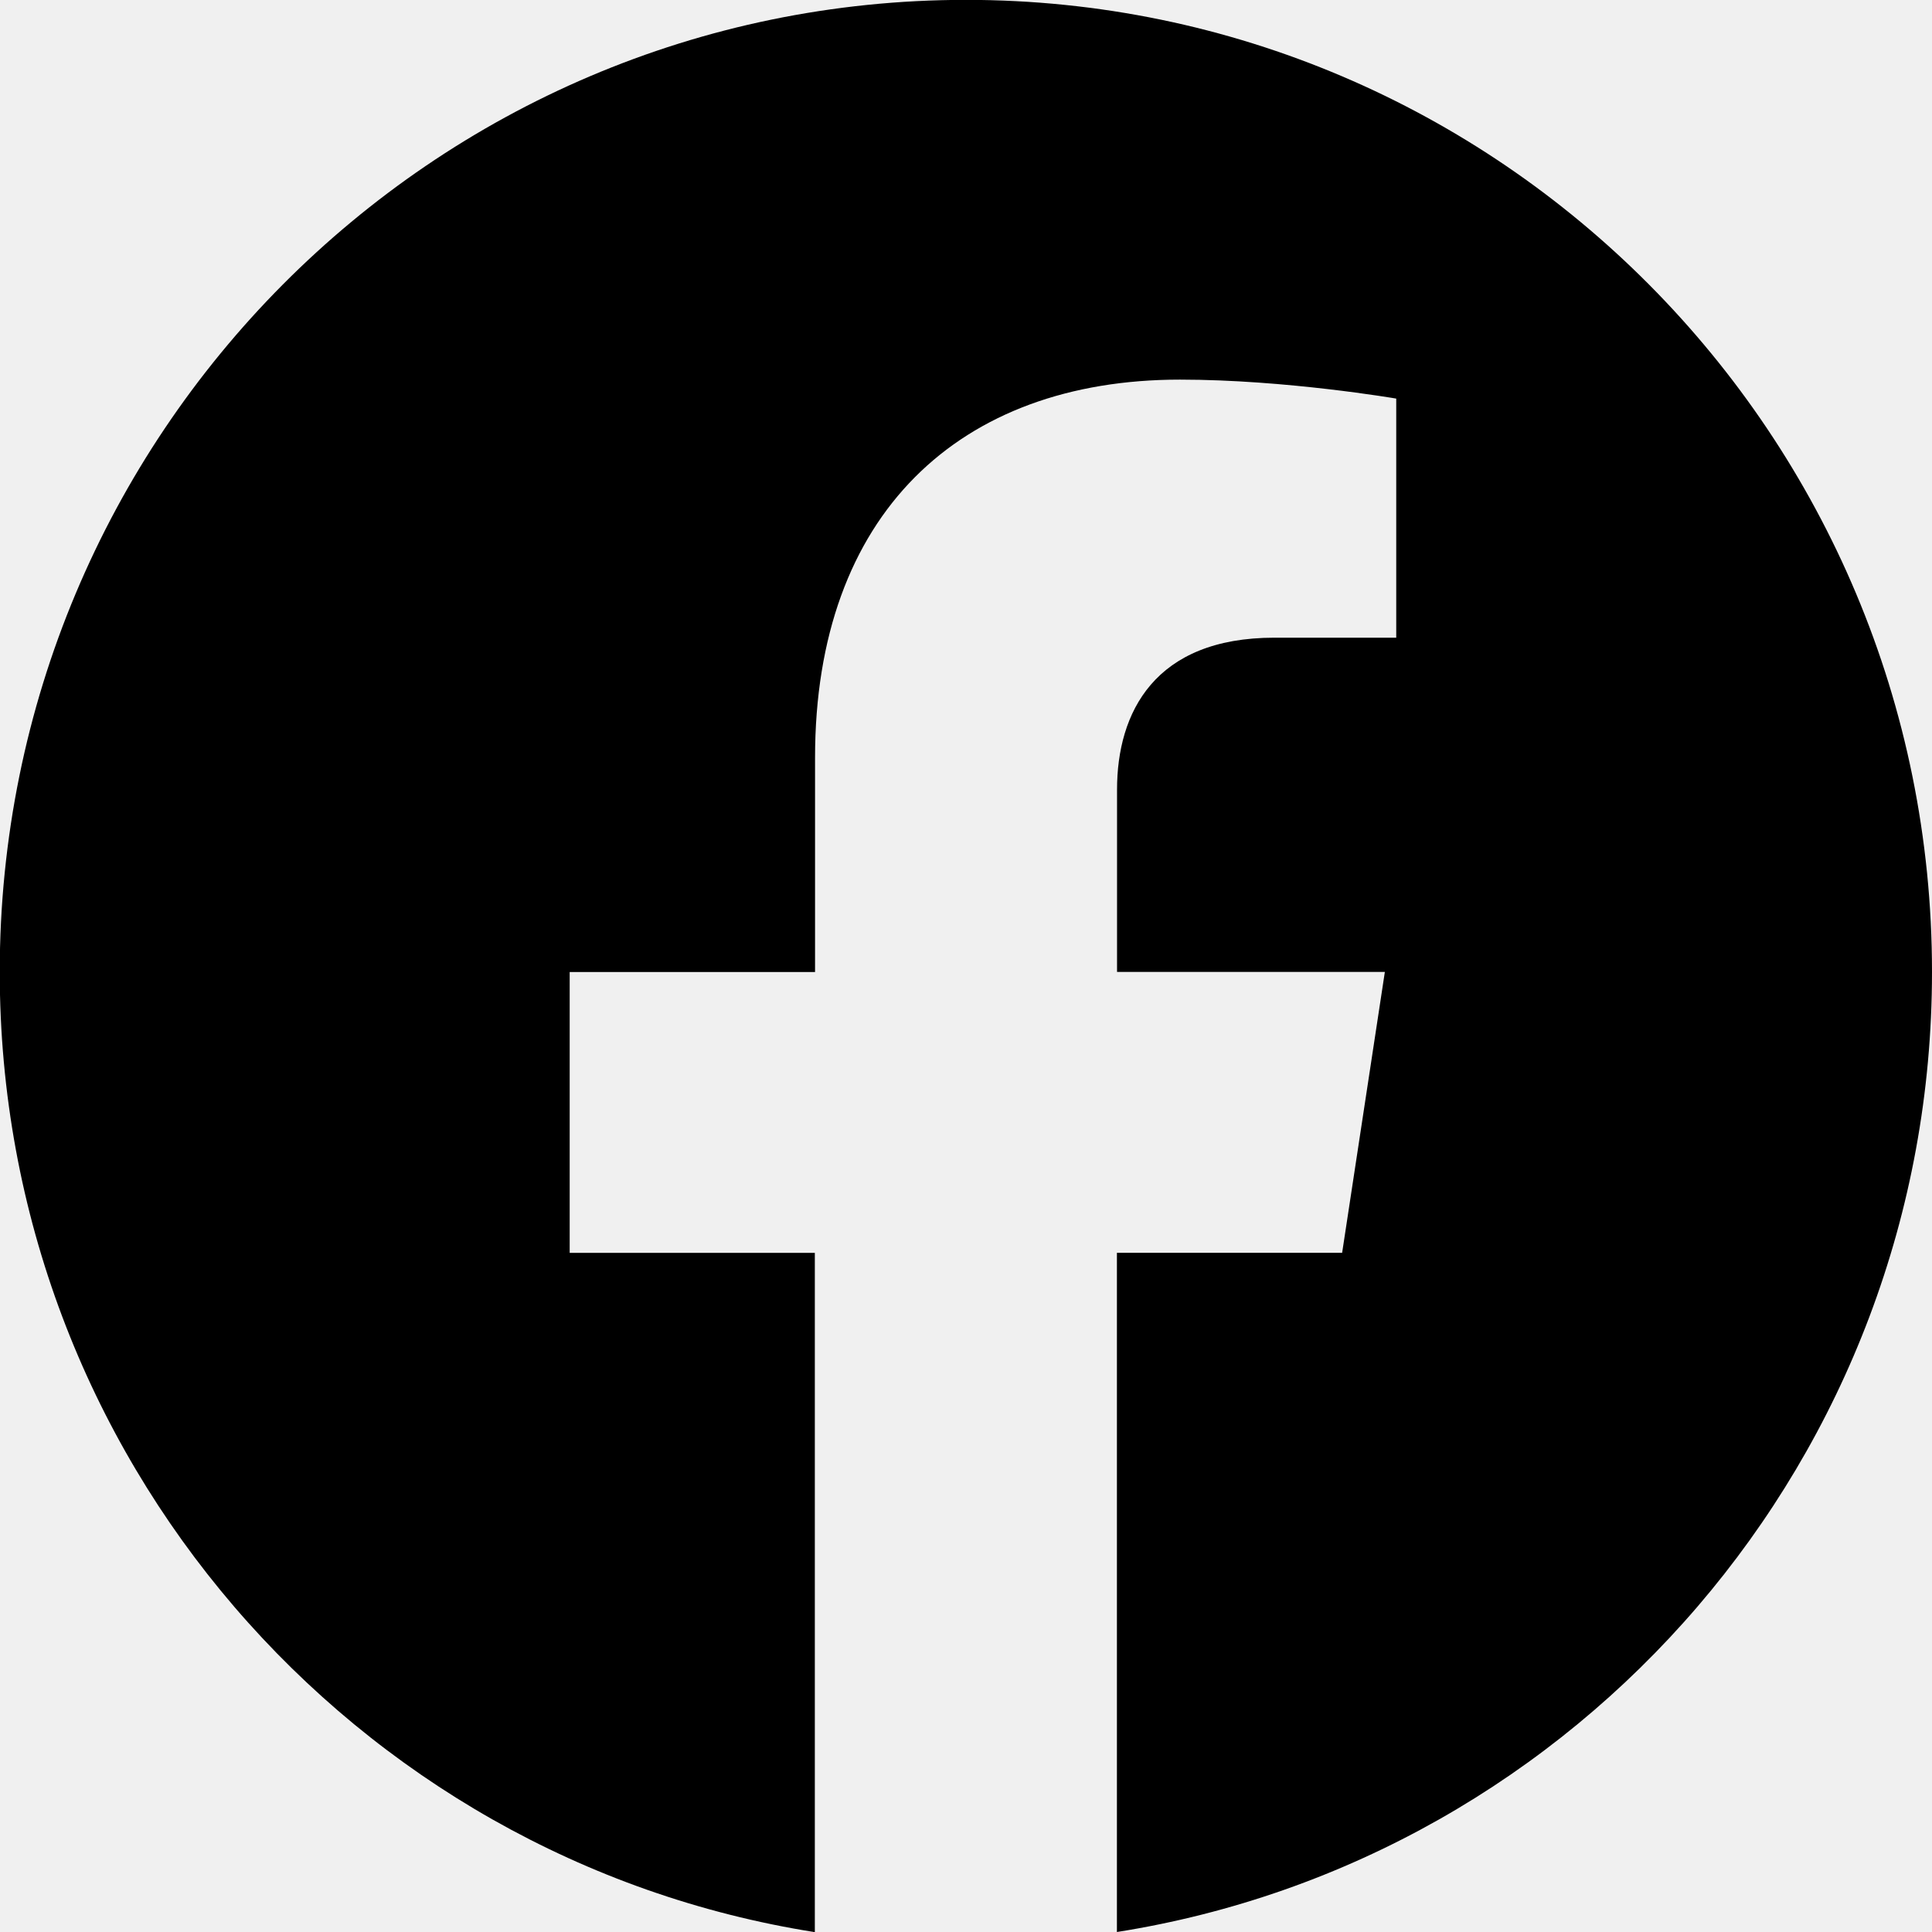
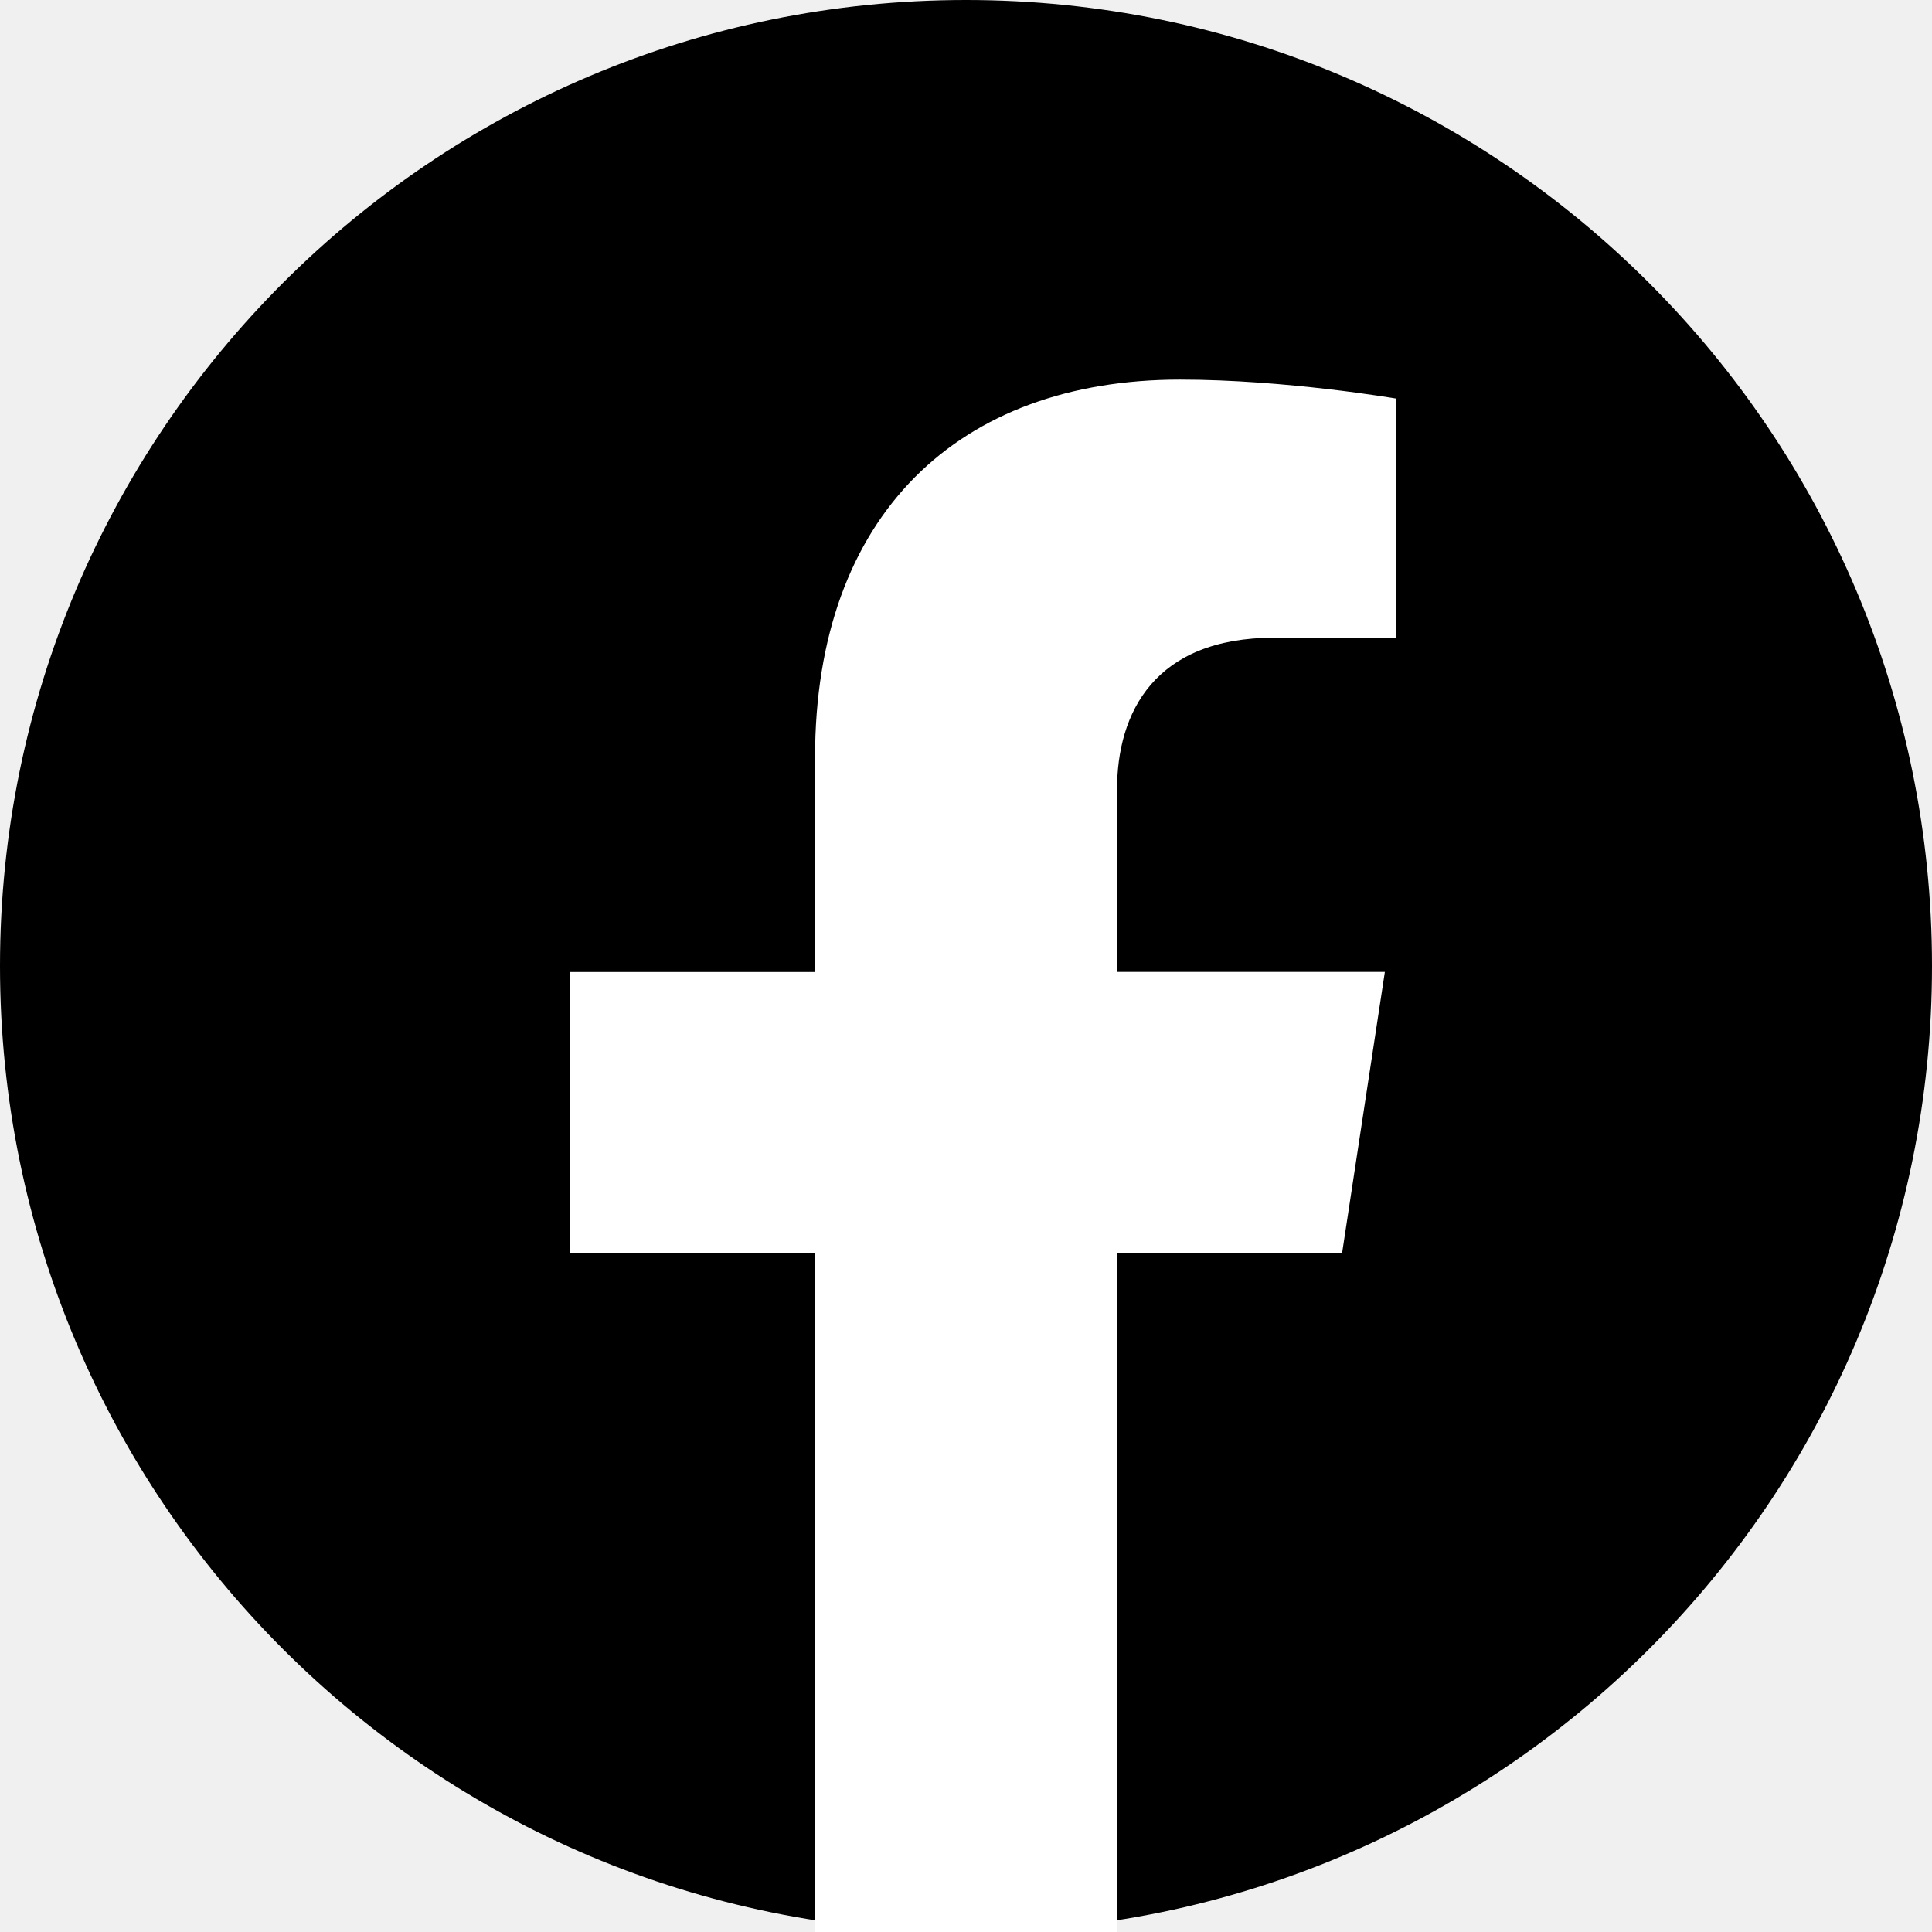
<svg xmlns="http://www.w3.org/2000/svg" width="45" height="45" viewBox="0 0 45 45" fill="none">
-   <path d="M45 22.638C45 10.133 34.925 -0.003 22.5 -0.003C10.069 -0 -0.006 10.133 -0.006 22.64C-0.006 33.938 8.224 43.304 18.979 45.003V29.182H13.269V22.64H18.984V17.648C18.984 11.976 22.345 8.842 27.483 8.842C29.947 8.842 32.521 9.284 32.521 9.284V14.853H29.683C26.89 14.853 26.018 16.599 26.018 18.391V22.638H32.256L31.261 29.18H26.015V45C36.77 43.301 45 33.935 45 22.638Z" fill="black" />
+   <circle cx="22.5" cy="22.5" r="22.5" fill="black" />
+   <path d="M18.979 45.003V29.182H13.269V22.64H18.984V17.648C18.984 11.976 22.345 8.842 27.483 8.842C29.947 8.842 32.521 9.284 32.521 9.284V14.853H29.683C26.89 14.853 26.018 16.599 26.018 18.391V22.638H32.256L31.261 29.18H26.015V45" fill="white" />
</svg>
